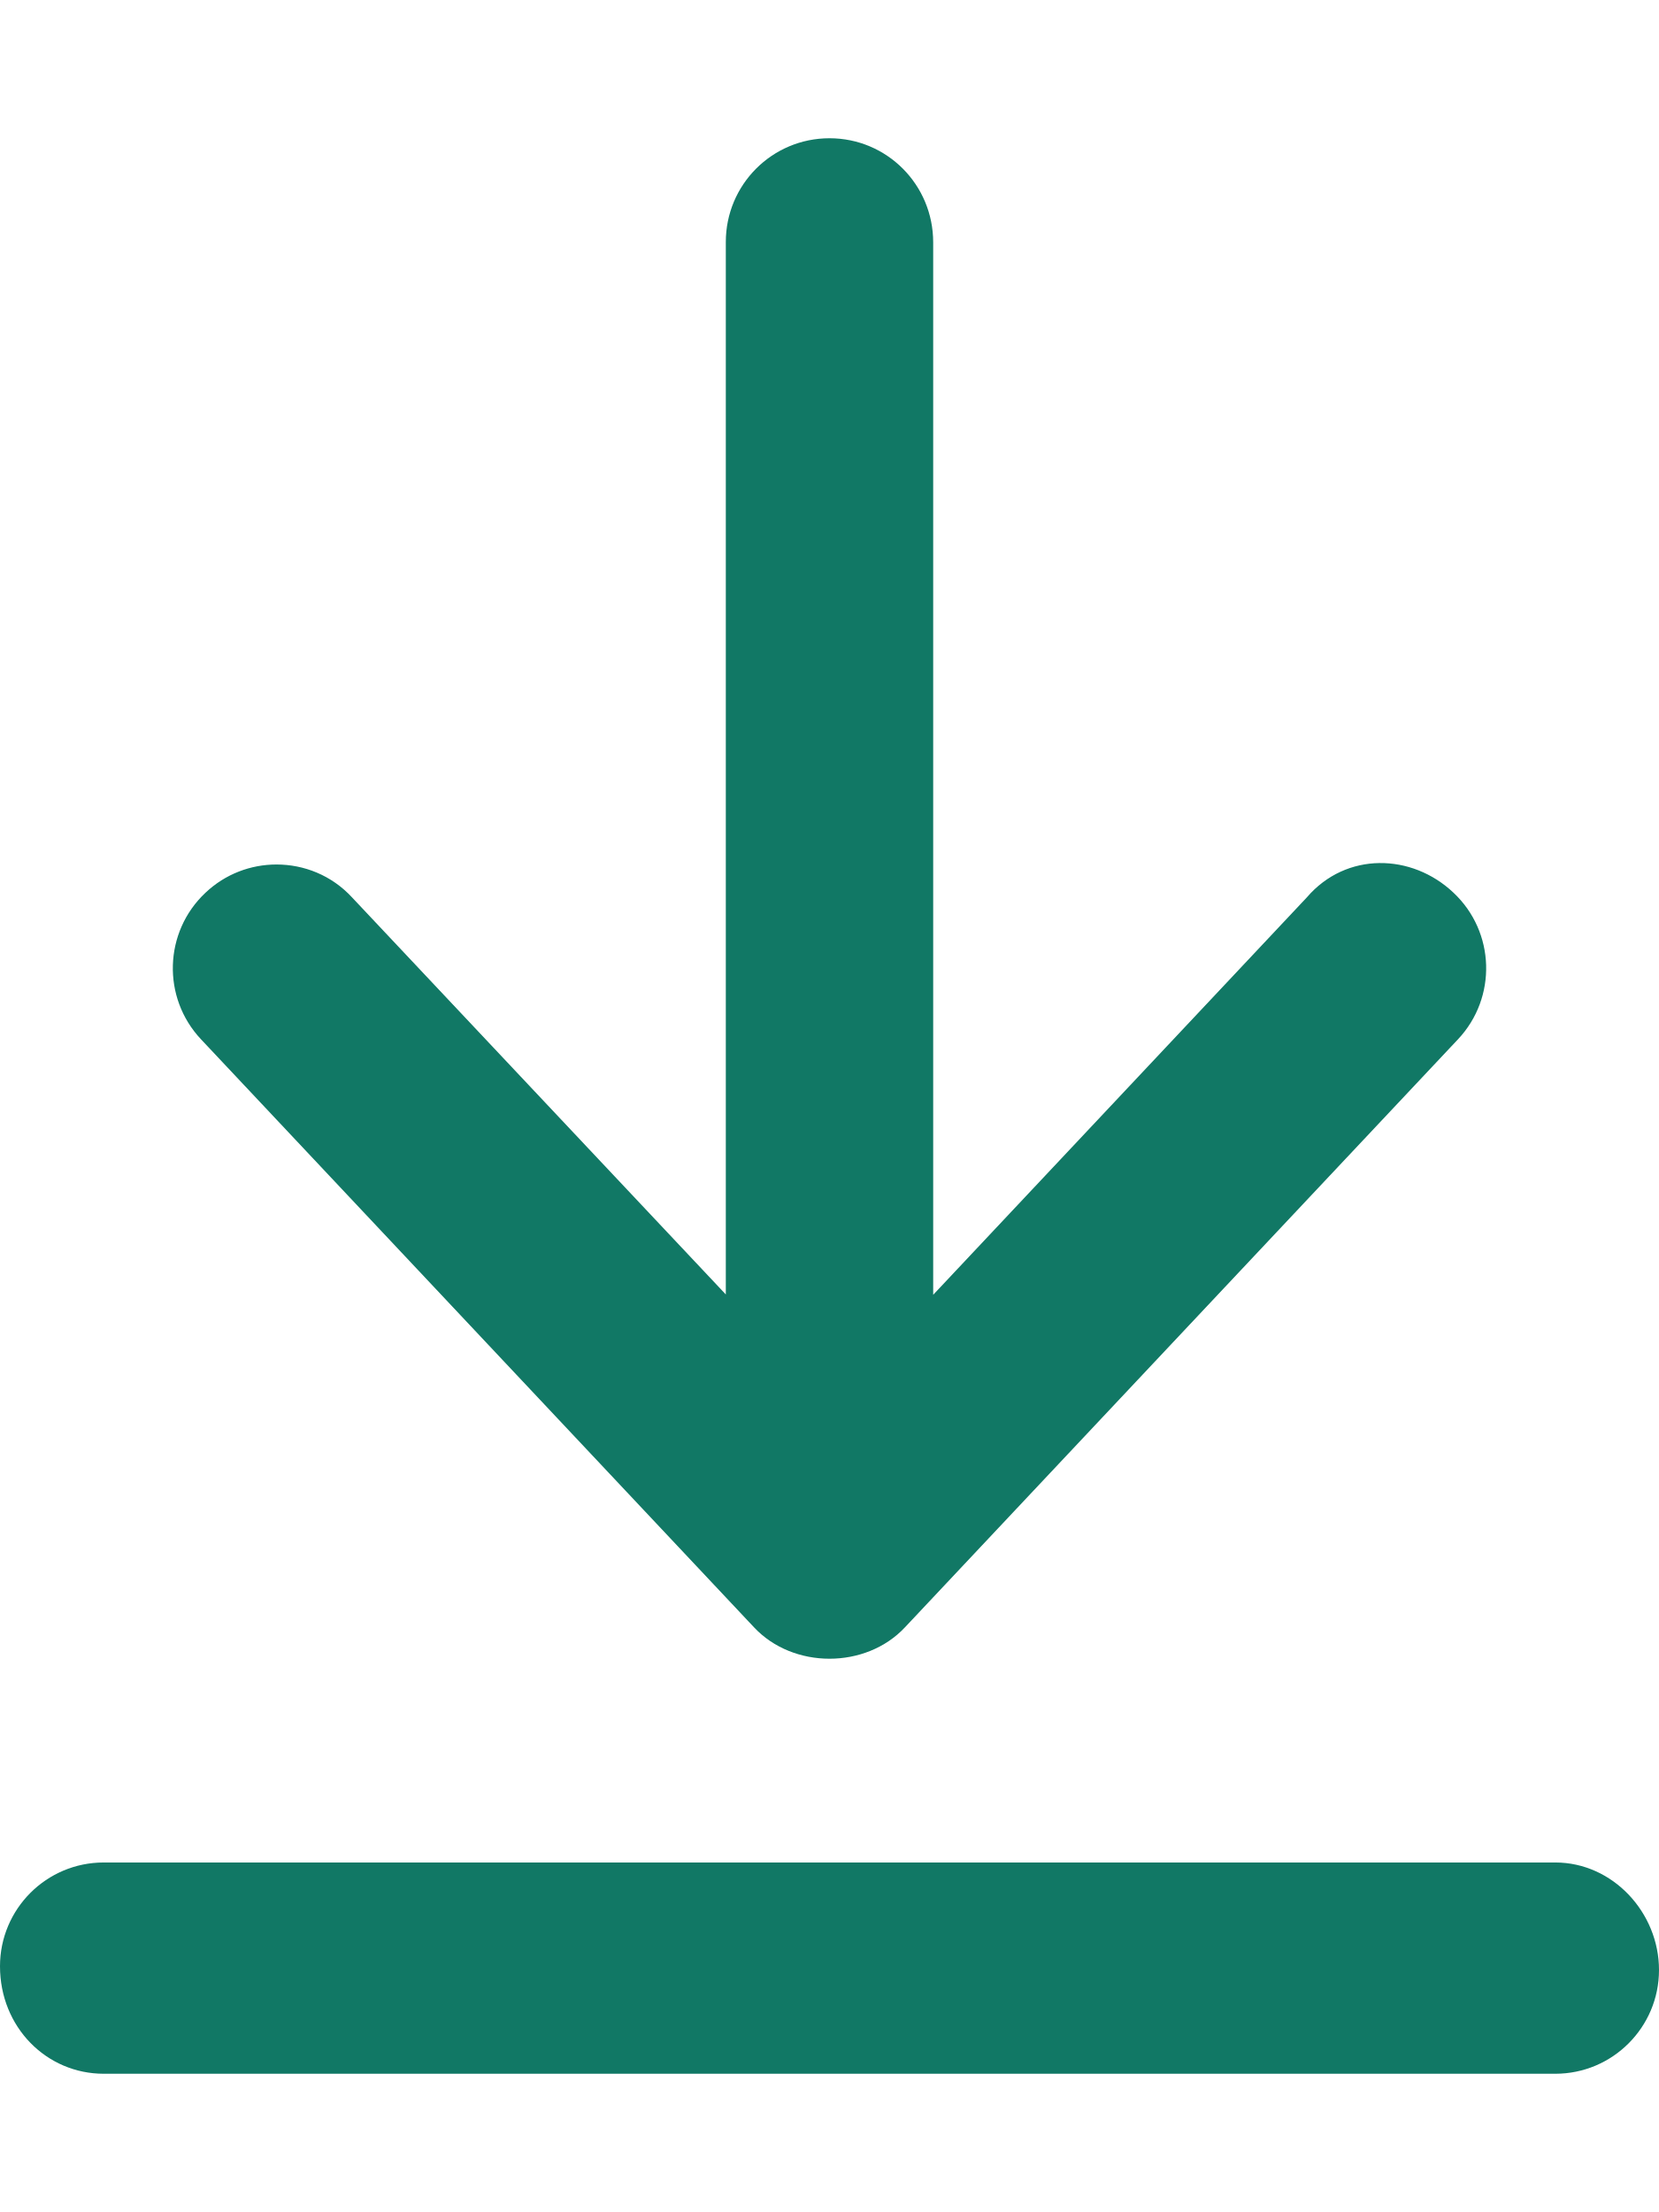
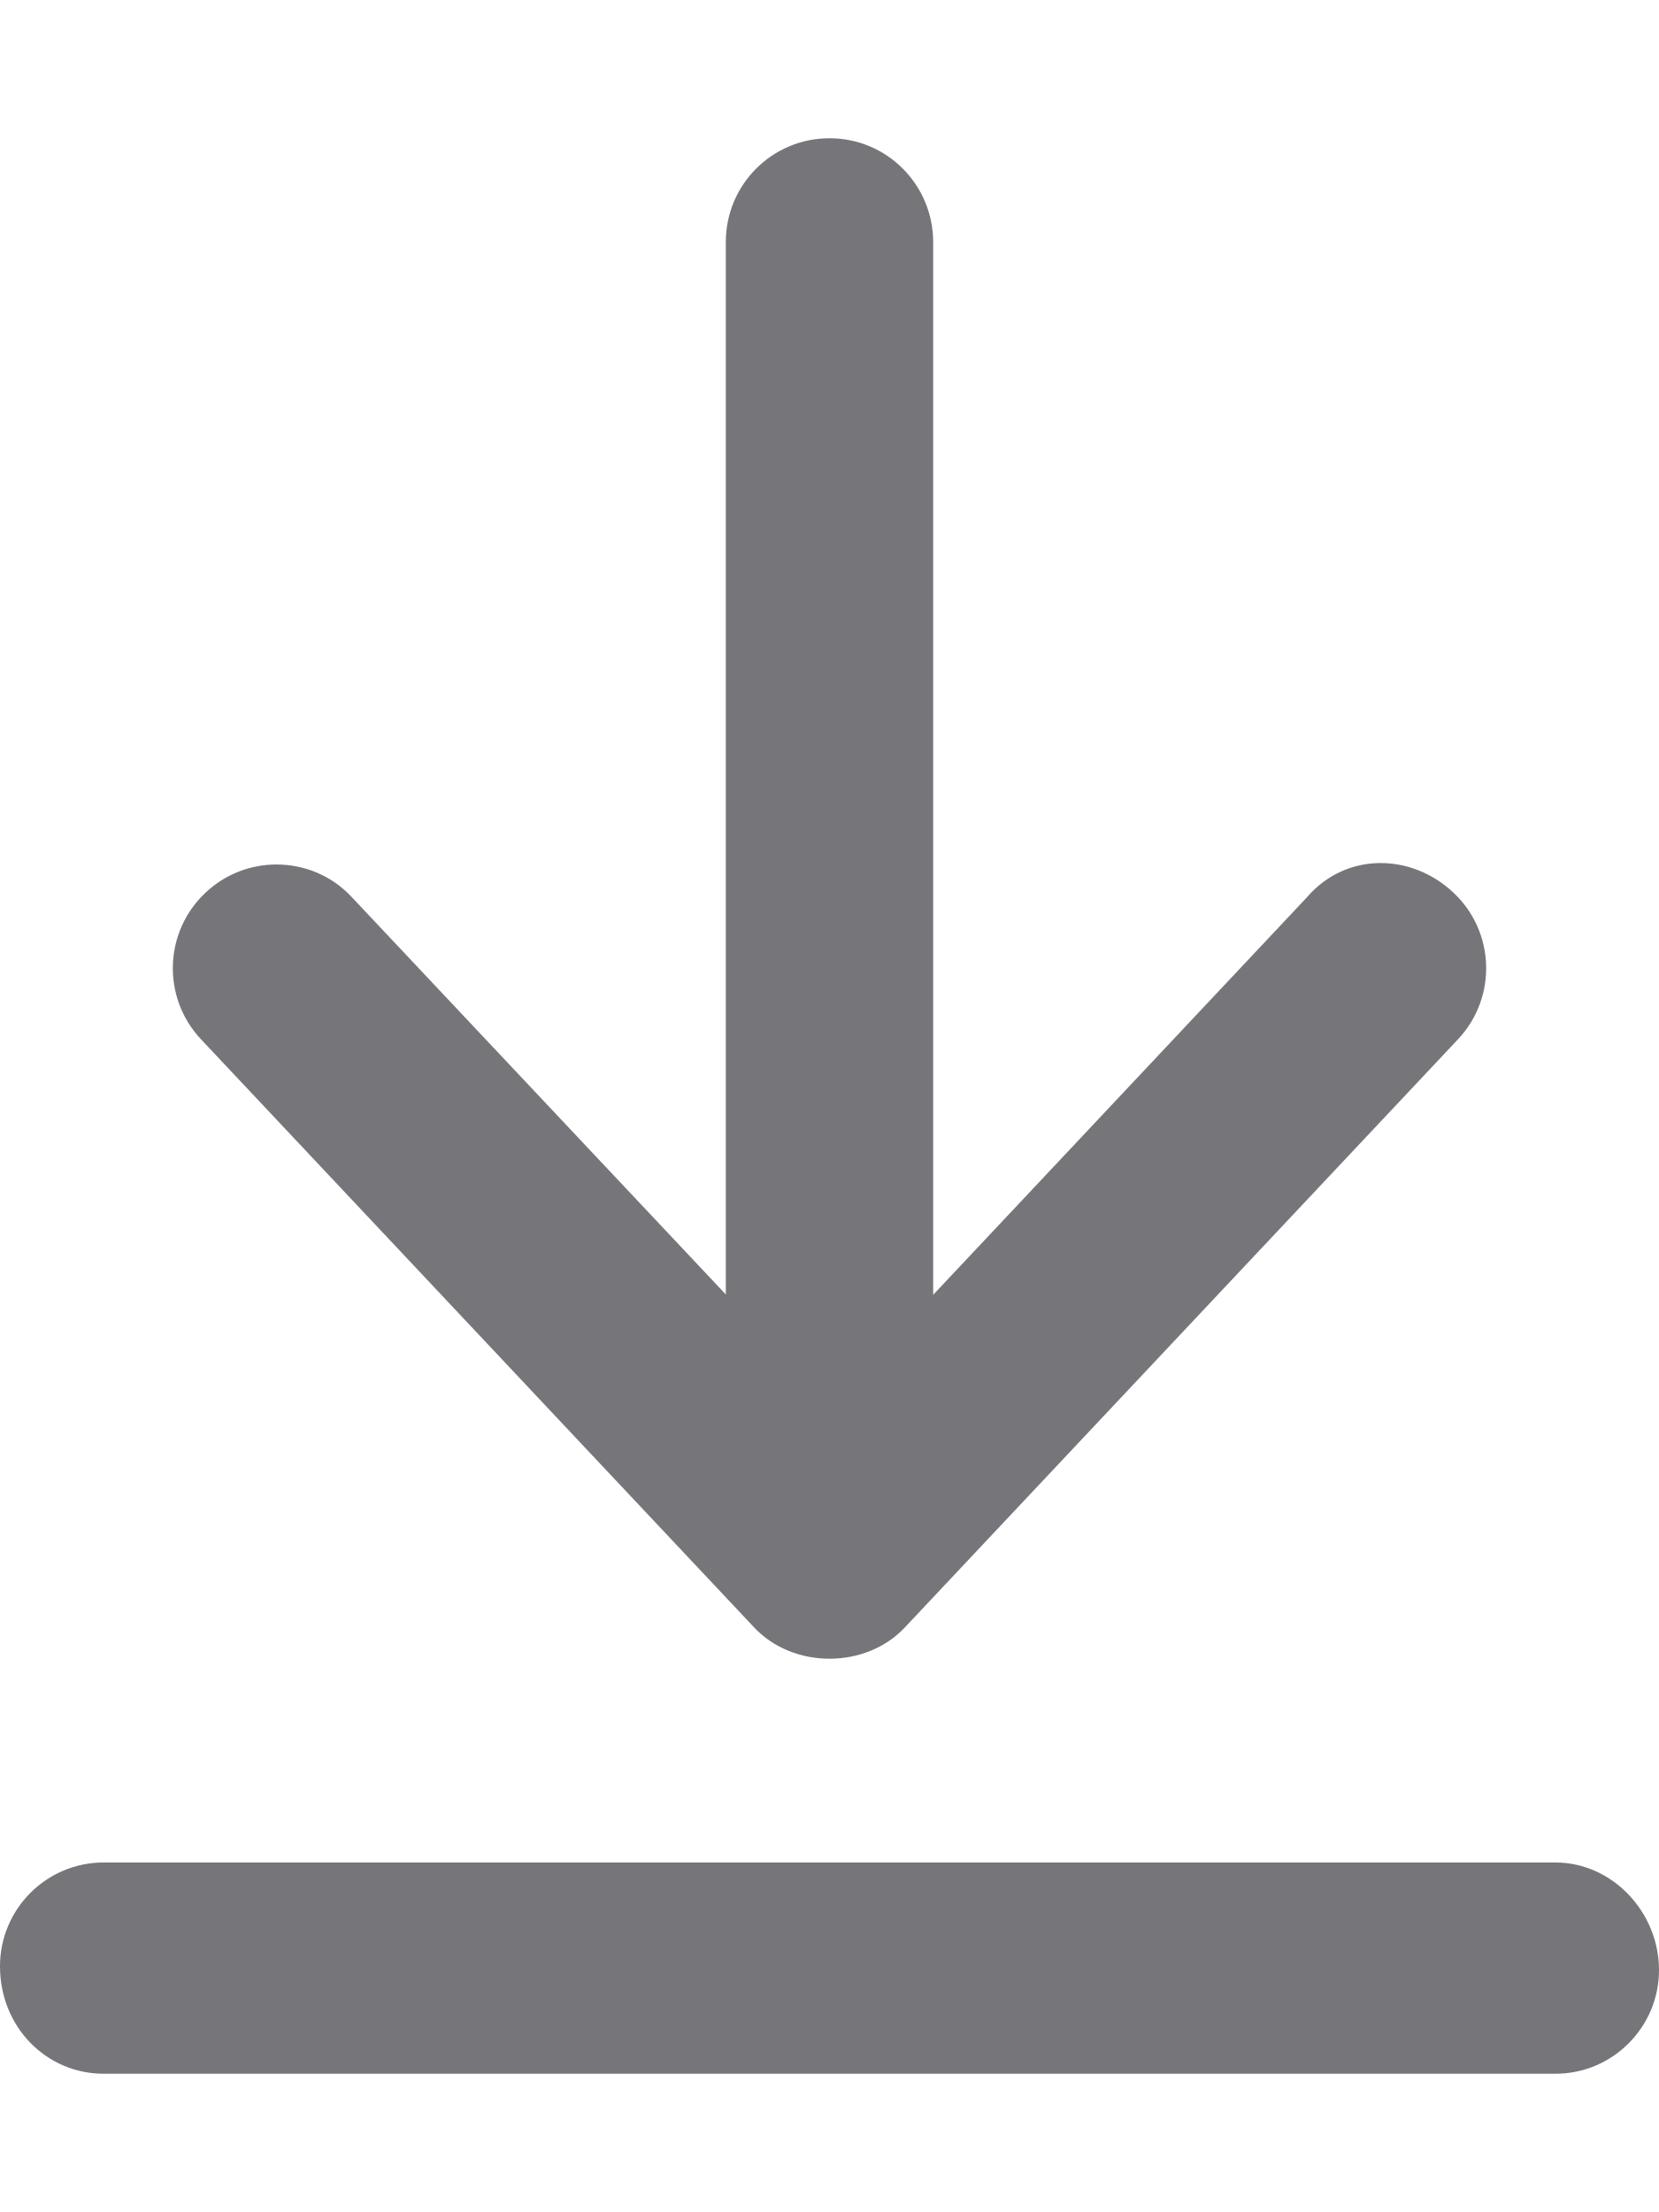
- <svg xmlns="http://www.w3.org/2000/svg" fill="#117865" viewBox="0 0 384 512">
+ <svg xmlns="http://www.w3.org/2000/svg" fill="#76757A" viewBox="0 0 384 512">
  <path d="M360 431.1H24c-13.25 0-24 10.76-24 24.02C0 469.2 10.75 480 24 480h336c13.25 0 24-10.76 24-24.02C384 442.7 373.3 431.1 360 431.1zM302.5 207.7L216 299.7v-243.6C216 42.76 205.3 32 192 32S168 42.76 168 56.02v243.6L81.47 207.7C76.75 202.6 70.38 200.1 64 200.1c-5.906 0-11.81 2.158-16.44 6.536c-9.656 9.069-10.12 24.27-1.031 33.93l128 136.1c9.062 9.694 25.88 9.694 34.94 0l128-136.1c9.094-9.663 8.625-24.86-1.031-33.93C326.8 197.5 311.6 197.1 302.5 207.7z" />
</svg>
